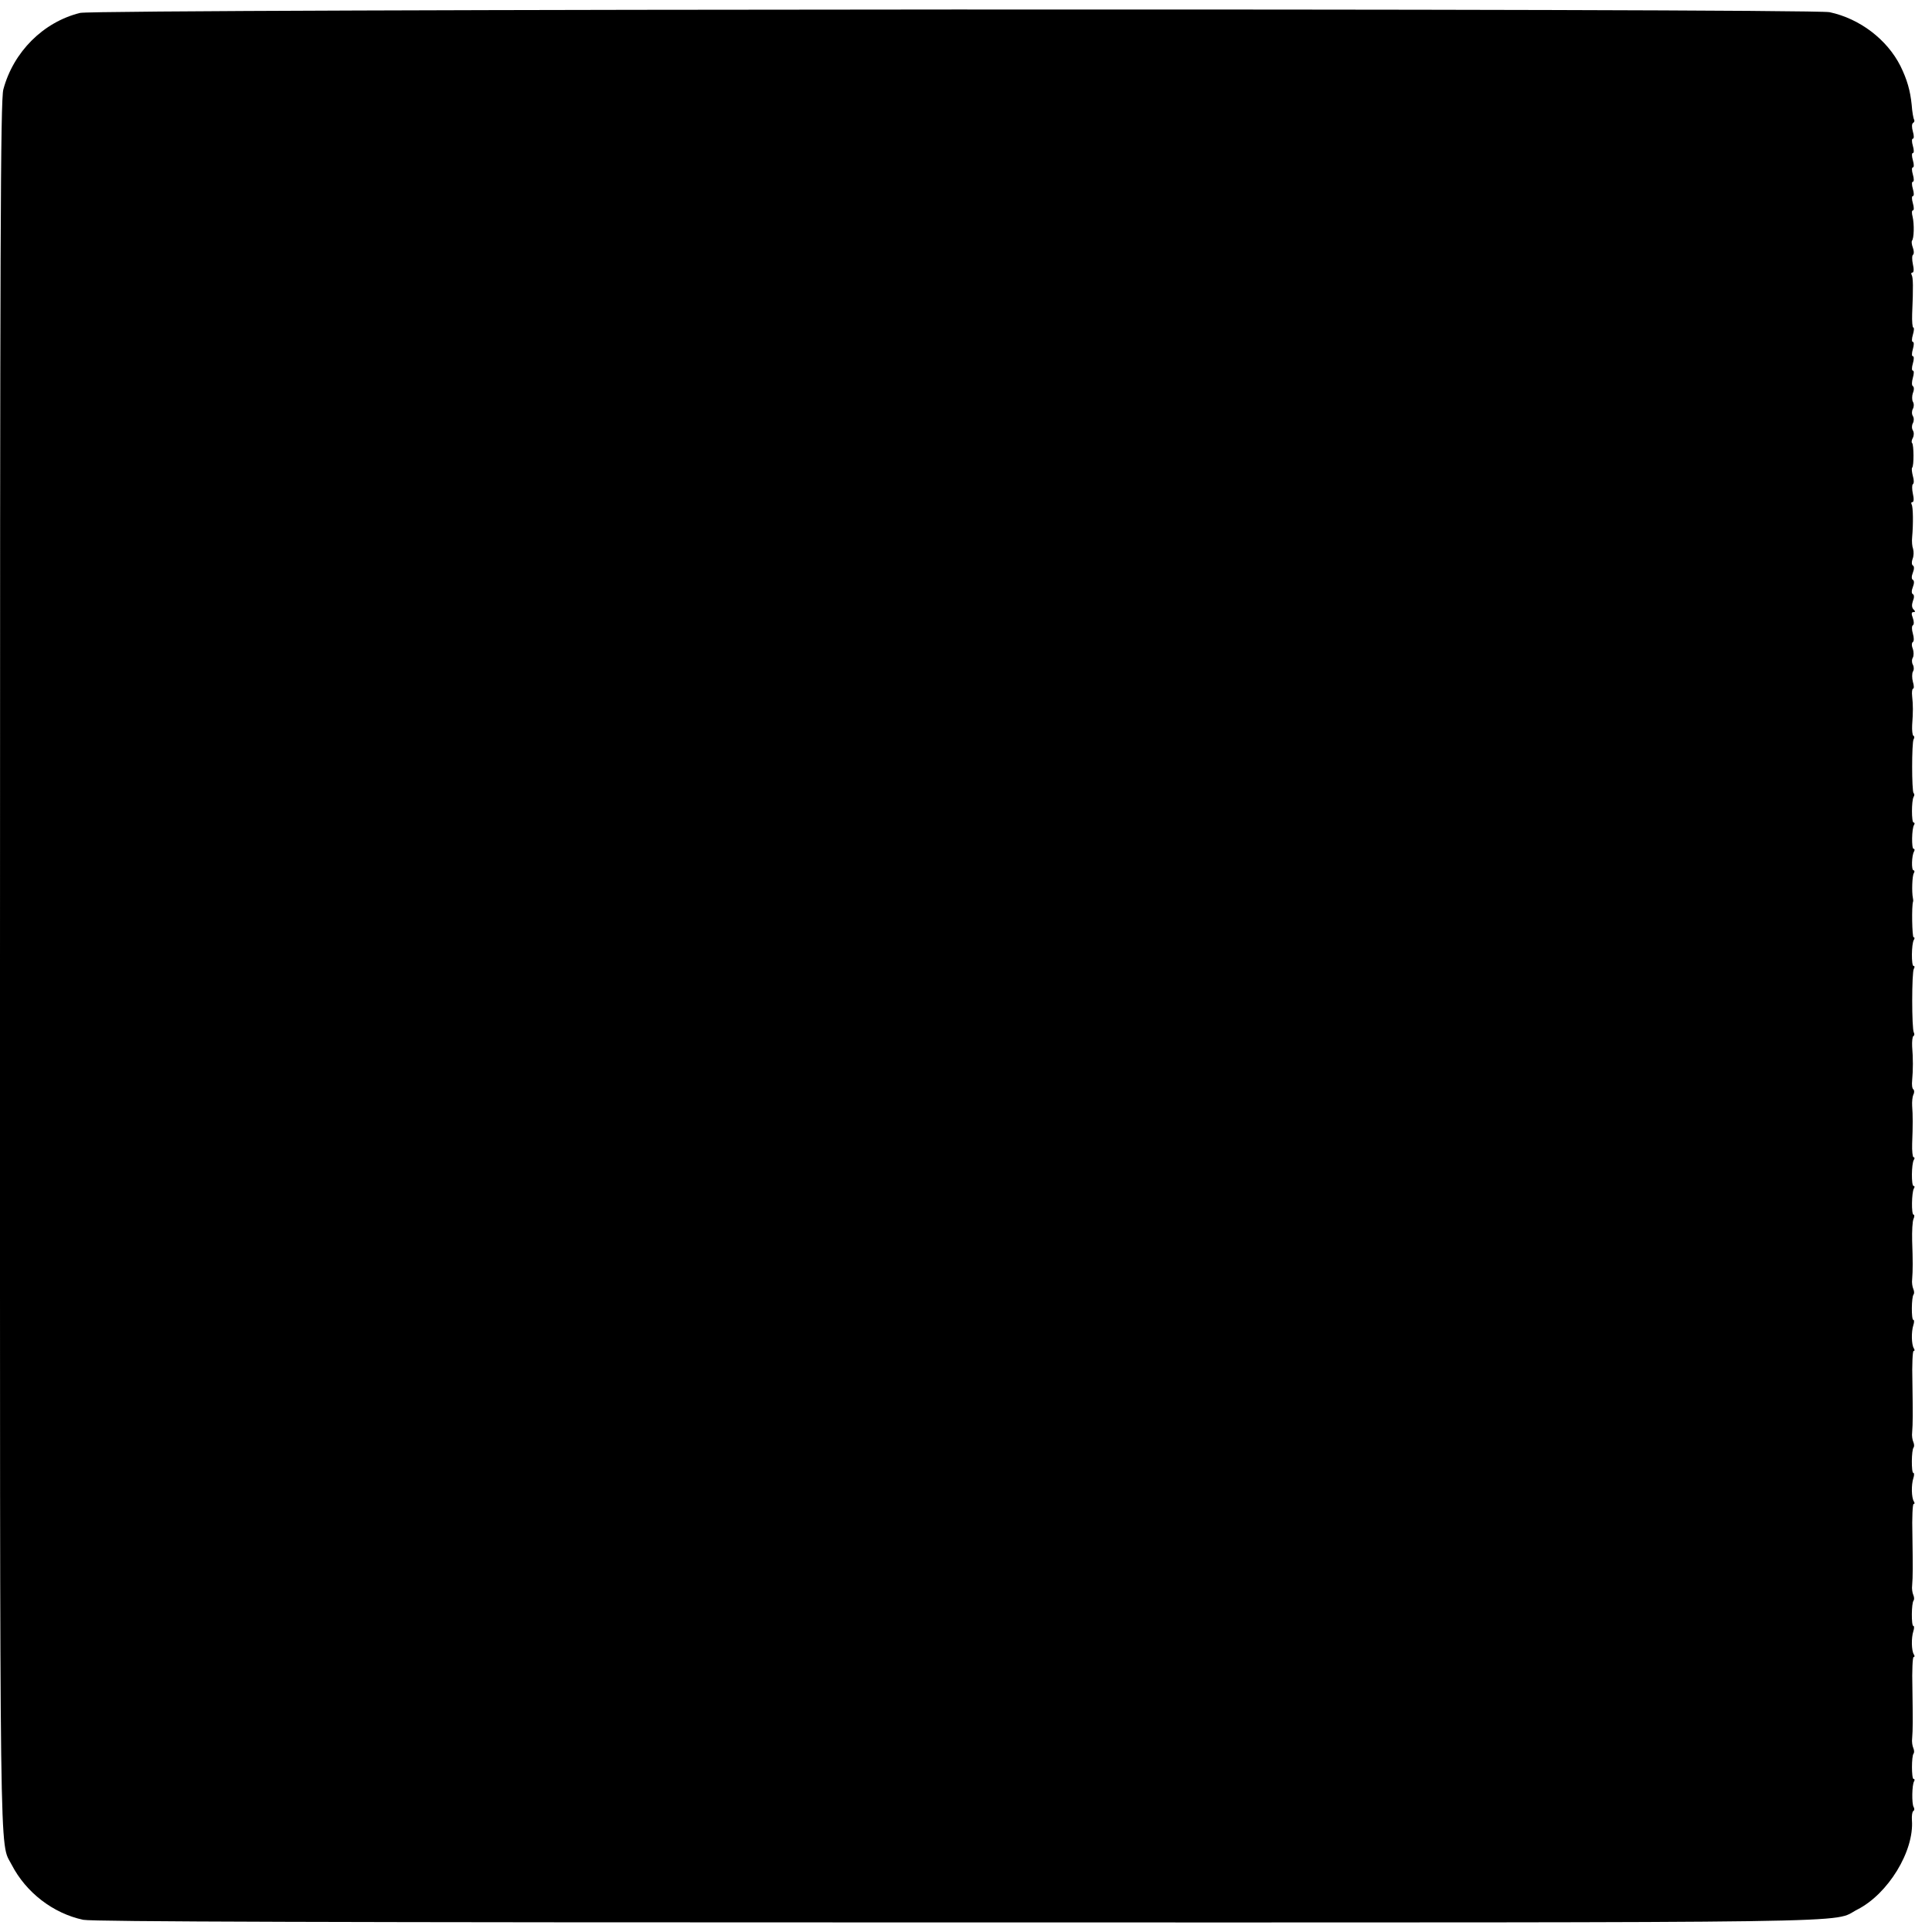
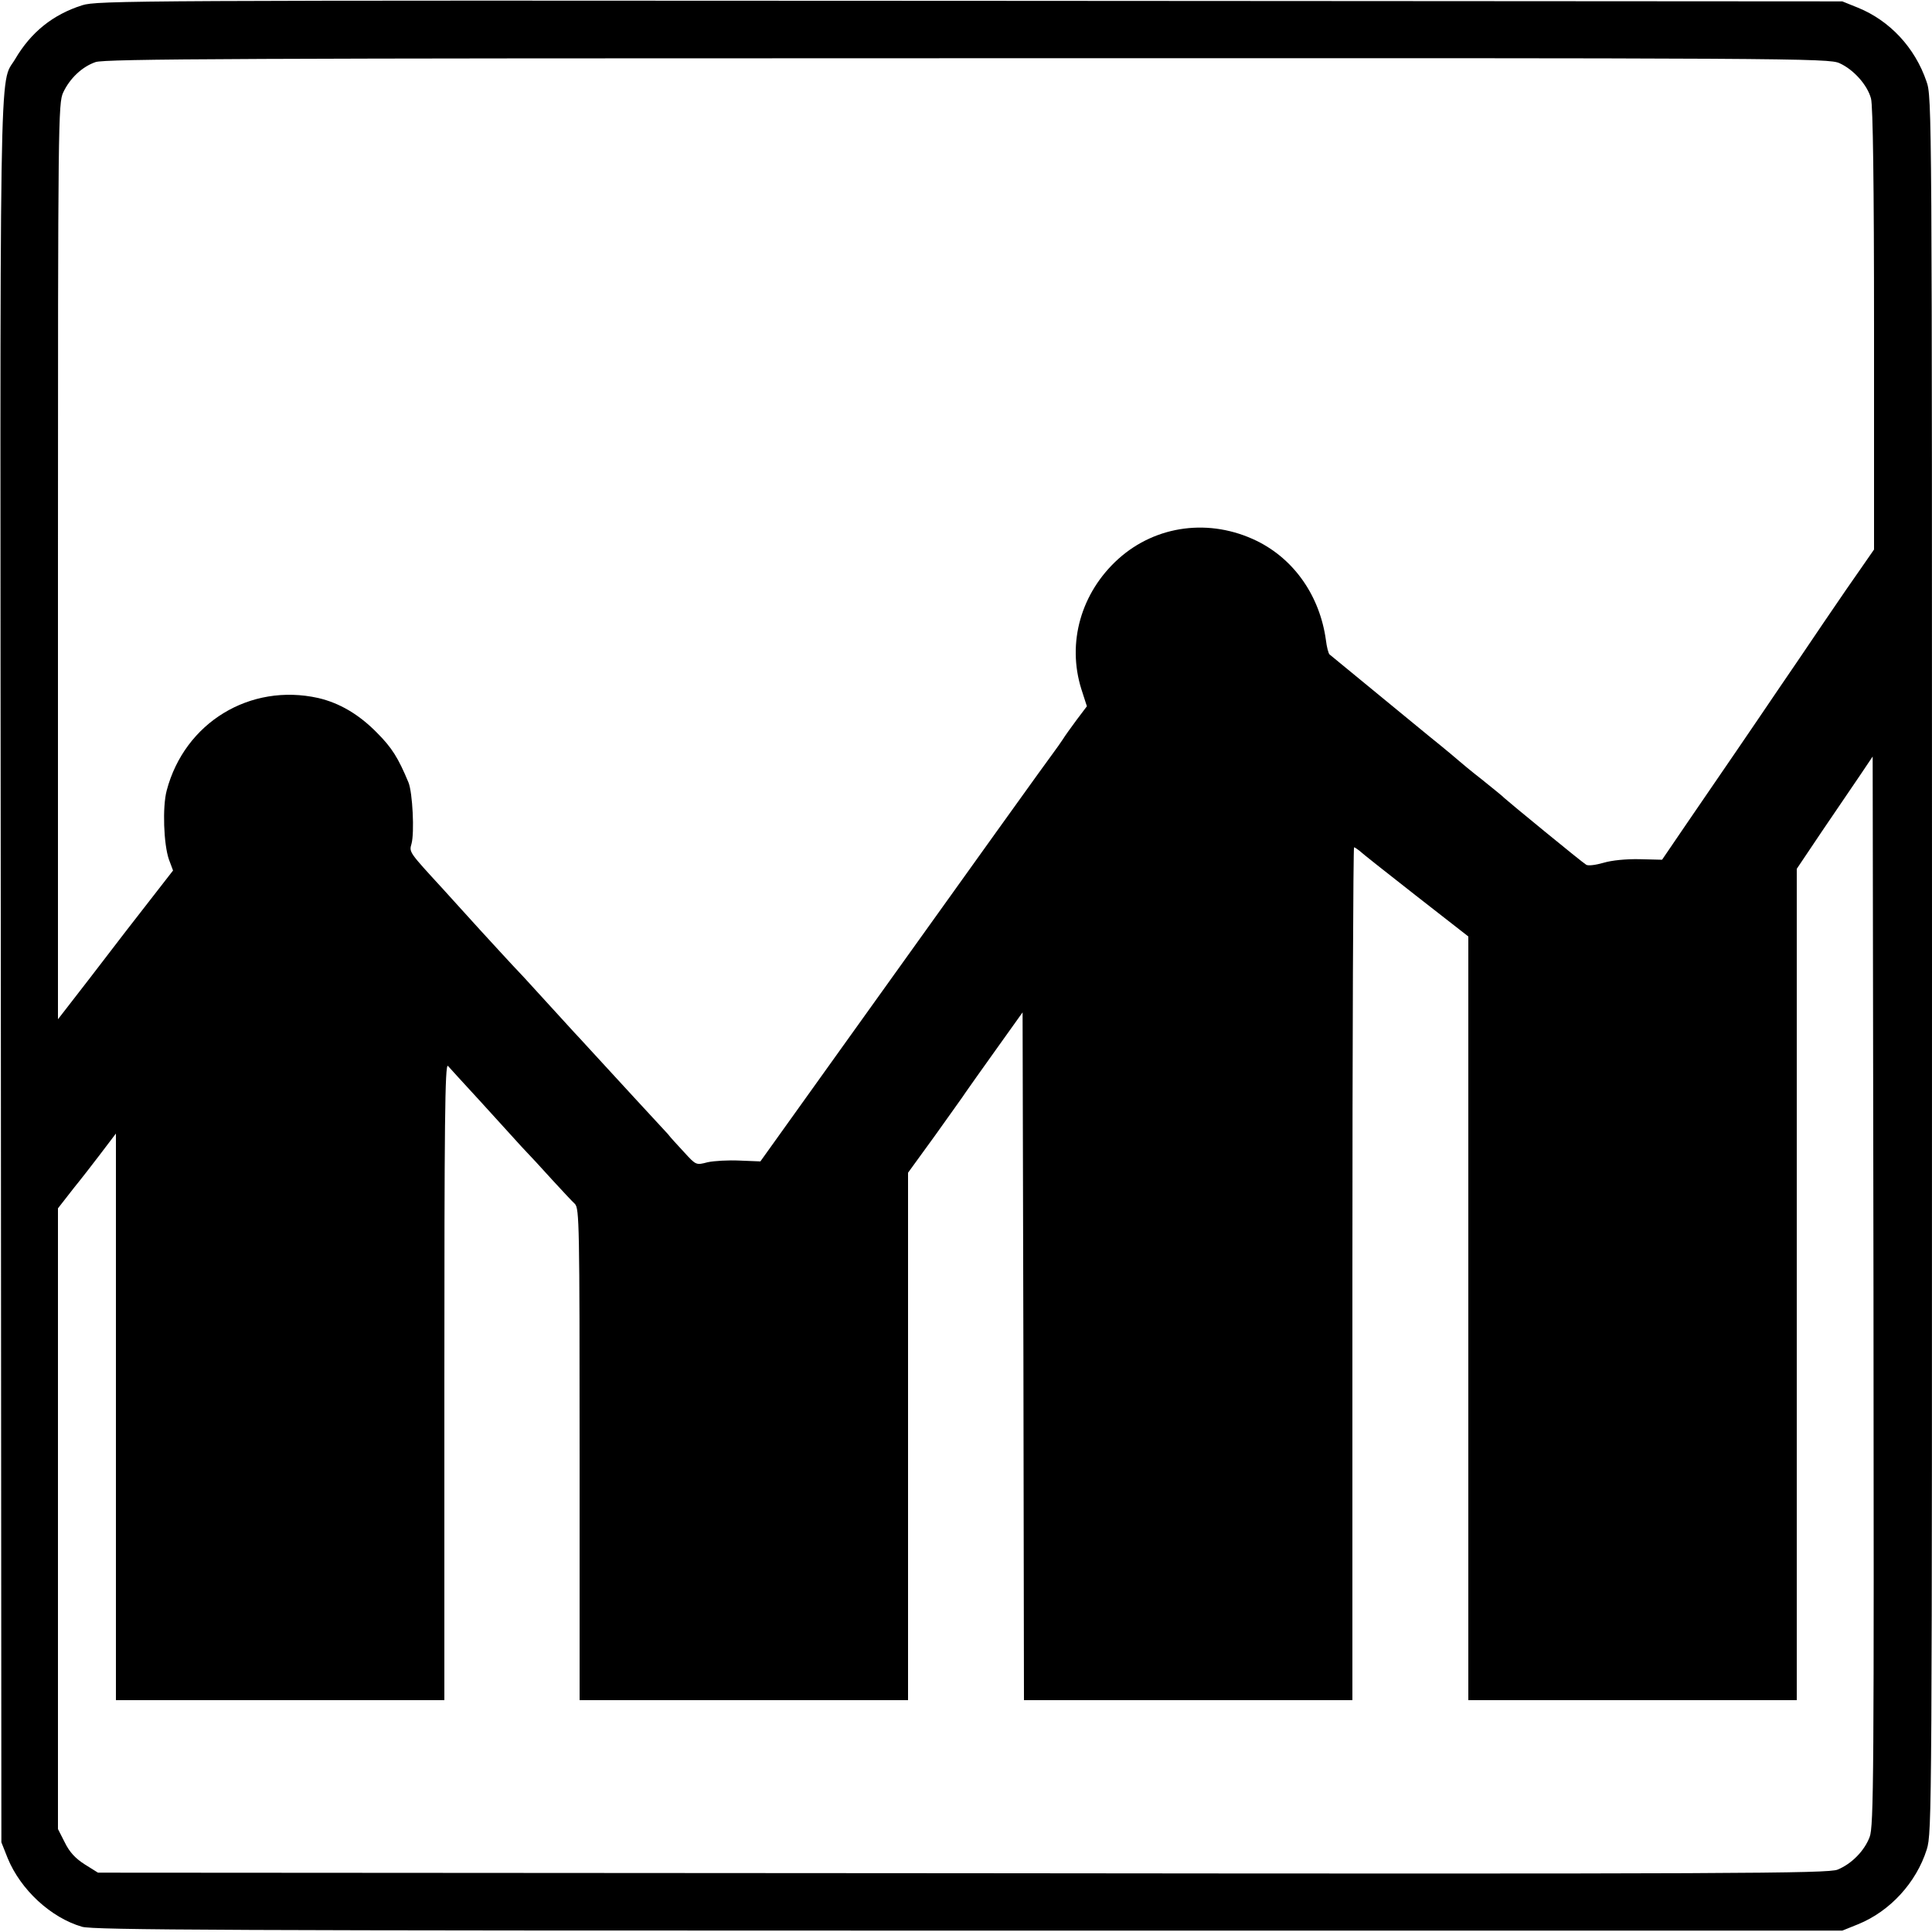
- <svg xmlns="http://www.w3.org/2000/svg" version="1.0" width="808pt" height="808pt" viewBox="0 0 808 808" preserveAspectRatio="xMidYMid meet">
-   <g transform="translate(0,808) scale(0.1,-0.1)" fill="#000000" stroke="none">
-     <path d="M335 8026 c-154 -38 -279 -163 -321 -320 -12 -43 -14 -637 -14 -3666 0 -3878 -3 -3657 49 -3759 60 -116 173 -203 299 -230 39 -8 1025 -11 3655 -11 3923 0 3651 -4 3765 54 128 65 238 244 228 374 -1 18 1 35 6 38 5 3 5 11 1 17 -8 14 -7 92 2 107 3 5 3 10 -2 10 -9 0 -9 97 0 106 3 4 3 14 -1 23 -4 9 -7 27 -5 41 3 38 3 73 1 213 -2 70 1 127 5 127 5 0 5 5 1 11 -10 16 -11 69 -2 97 4 12 4 22 0 22 -9 0 -8 97 1 106 3 4 3 14 -1 23 -4 9 -7 27 -5 41 3 38 3 73 1 213 -2 70 1 127 5 127 5 0 5 5 1 11 -10 16 -11 69 -2 97 4 12 4 22 0 22 -9 0 -8 97 1 106 3 4 3 14 -1 23 -4 9 -7 27 -5 41 3 38 3 73 1 213 -2 70 1 127 5 127 5 0 5 5 1 11 -10 16 -11 69 -2 97 4 12 4 22 0 22 -9 0 -8 97 1 106 3 4 3 14 -1 23 -4 9 -7 27 -5 41 3 38 3 77 0 160 -1 41 1 83 6 93 4 9 4 17 0 17 -10 0 -8 93 1 109 4 6 4 11 -1 11 -10 0 -9 93 1 109 4 6 4 11 -1 11 -4 0 -7 26 -6 57 3 74 3 121 0 158 -1 17 1 38 5 47 5 9 4 19 0 22 -5 3 -7 20 -5 38 4 43 4 93 0 141 -1 21 1 41 5 44 5 2 5 9 2 15 -9 15 -9 252 0 266 4 7 4 12 -1 12 -10 0 -9 93 1 109 4 6 4 11 -1 11 -6 0 -9 132 -2 150 1 3 0 10 -1 15 -5 24 -3 93 4 103 4 7 3 12 -1 12 -10 0 -8 63 2 79 3 6 3 11 -2 11 -9 0 -8 85 2 100 3 5 3 10 -2 10 -9 0 -9 91 0 107 4 6 4 13 0 16 -8 9 -8 211 0 225 4 6 4 13 -1 15 -4 3 -6 23 -5 44 4 56 4 84 0 121 -2 17 0 32 4 32 4 0 4 13 -1 29 -4 15 -4 34 0 42 5 7 5 20 0 29 -5 9 -5 22 0 30 4 7 4 24 0 36 -6 14 -5 26 0 29 5 3 5 18 0 35 -5 17 -5 32 0 35 5 3 5 16 0 30 -7 18 -6 25 2 25 9 0 9 3 1 11 -8 8 -8 20 -3 35 6 14 6 26 0 29 -6 3 -6 15 0 30 6 15 6 27 0 30 -6 3 -6 15 0 30 6 15 6 27 0 30 -5 3 -6 15 -1 28 5 12 5 30 2 41 -4 10 -6 32 -4 50 5 55 4 126 -2 136 -3 6 -2 10 3 10 6 0 7 14 2 35 -4 19 -4 37 0 40 5 3 5 18 0 34 -4 16 -6 32 -3 35 8 8 7 95 0 103 -4 3 -2 13 3 22 5 10 5 23 0 31 -5 8 -5 21 0 30 5 9 5 22 0 30 -5 8 -5 21 0 30 5 9 5 22 0 30 -4 7 -4 24 0 36 6 14 5 26 0 29 -5 3 -5 18 0 35 5 17 5 30 0 30 -5 0 -5 13 0 30 5 17 5 30 0 30 -5 0 -5 13 0 30 5 17 5 30 0 30 -5 0 -5 13 0 30 5 17 6 30 2 30 -4 0 -6 26 -5 57 5 113 4 153 -2 163 -3 6 -2 10 3 10 6 0 7 14 2 35 -4 19 -4 37 1 40 4 3 4 16 -1 29 -5 13 -6 26 -4 29 9 9 10 70 3 100 -4 15 -4 27 1 27 5 0 5 13 0 30 -5 17 -5 30 0 30 5 0 5 13 0 30 -5 17 -5 30 0 30 5 0 5 13 0 30 -5 17 -5 30 0 30 5 0 5 13 0 30 -5 17 -5 30 0 30 5 0 5 13 0 30 -5 17 -5 30 0 30 5 0 5 13 0 30 -5 18 -5 32 1 36 5 3 7 9 4 14 -3 5 -8 33 -10 62 -6 59 -19 105 -47 162 -56 111 -170 198 -296 225 -80 17 -7248 14 -7317 -3z" />
+ <svg xmlns="http://www.w3.org/2000/svg" version="1.0" width="700pt" height="700pt" viewBox="0 0 700 700" preserveAspectRatio="xMidYMid meet">
+   <g transform="translate(0,700) scale(0.1,-0.1)" fill="#000000" stroke="none">
+     <path d="M298 6981 c-107 -34 -186 -98 -243 -195 -59 -100 -55 124 -52 -3306 l2 -3155 23 -58 c47 -114 156 -215 269 -248 41 -12 527 -14 3213 -14 l3165 0 57 23 c116 47 211 151 249 271 19 62 19 121 19 3205 0 3116 0 3144 -20 3201 -42 123 -133 220 -248 267 l-57 23 -3160 2 c-3041 2 -3162 1 -3217 -16z m6367 -210 c51 -23 101 -79 114 -128 7 -25 11 -310 11 -836 l0 -798 -43 -62 c-24 -34 -87 -125 -139 -202 -52 -77 -125 -185 -163 -240 -37 -55 -106 -156 -153 -225 -47 -69 -127 -186 -178 -260 l-92 -135 -81 2 c-49 1 -101 -4 -131 -13 -28 -8 -56 -12 -63 -7 -13 7 -288 233 -297 242 -3 4 -39 33 -80 66 -41 32 -77 62 -80 65 -3 3 -54 46 -115 95 -117 96 -345 283 -358 294 -4 4 -10 27 -13 52 -22 159 -114 292 -250 359 -170 83 -365 58 -502 -65 -135 -122 -187 -303 -134 -472 l20 -62 -37 -49 c-20 -27 -43 -59 -51 -72 -8 -12 -22 -32 -31 -44 -17 -22 -281 -390 -777 -1083 l-287 -401 -75 3 c-41 2 -93 -1 -116 -6 -42 -11 -42 -11 -85 36 -24 26 -51 55 -59 66 -9 10 -64 69 -121 131 -57 62 -129 140 -159 173 -30 33 -57 62 -60 65 -3 3 -50 55 -105 115 -55 61 -109 119 -120 130 -11 12 -63 68 -115 125 -52 58 -114 125 -136 150 -122 133 -122 132 -113 163 11 40 4 185 -11 222 -37 89 -60 126 -115 181 -65 66 -135 107 -212 125 -247 55 -484 -89 -549 -335 -16 -60 -11 -195 8 -250 l15 -40 -171 -220 c-93 -122 -187 -243 -208 -270 l-38 -49 0 1659 c0 1593 1 1661 19 1699 24 51 68 93 117 110 33 12 535 14 3159 14 2997 1 3122 0 3160 -18z m109 -6427 c-19 -50 -65 -97 -116 -118 -34 -14 -359 -16 -3170 -13 l-3133 2 -48 30 c-33 21 -55 44 -72 79 l-25 49 0 1125 0 1124 32 41 c18 23 38 49 45 57 7 8 39 50 73 94 l60 79 0 -1027 0 -1026 595 0 595 0 0 1156 c0 928 2 1153 13 1142 6 -7 59 -65 117 -128 57 -63 125 -137 150 -165 26 -27 76 -81 111 -120 35 -38 72 -78 82 -87 16 -17 17 -74 17 -908 l0 -890 595 0 595 0 0 956 0 955 98 135 c53 75 104 145 112 158 8 12 58 82 110 155 l95 133 3 -1246 2 -1246 595 0 595 0 0 1545 c0 850 3 1545 6 1545 3 0 11 -6 19 -12 7 -7 99 -80 204 -162 l191 -149 0 -1384 0 -1383 595 0 595 0 0 1506 0 1506 92 137 c51 75 113 166 138 203 l45 67 3 -1937 c2 -1754 1 -1940 -14 -1978z" />
  </g>
</svg>
